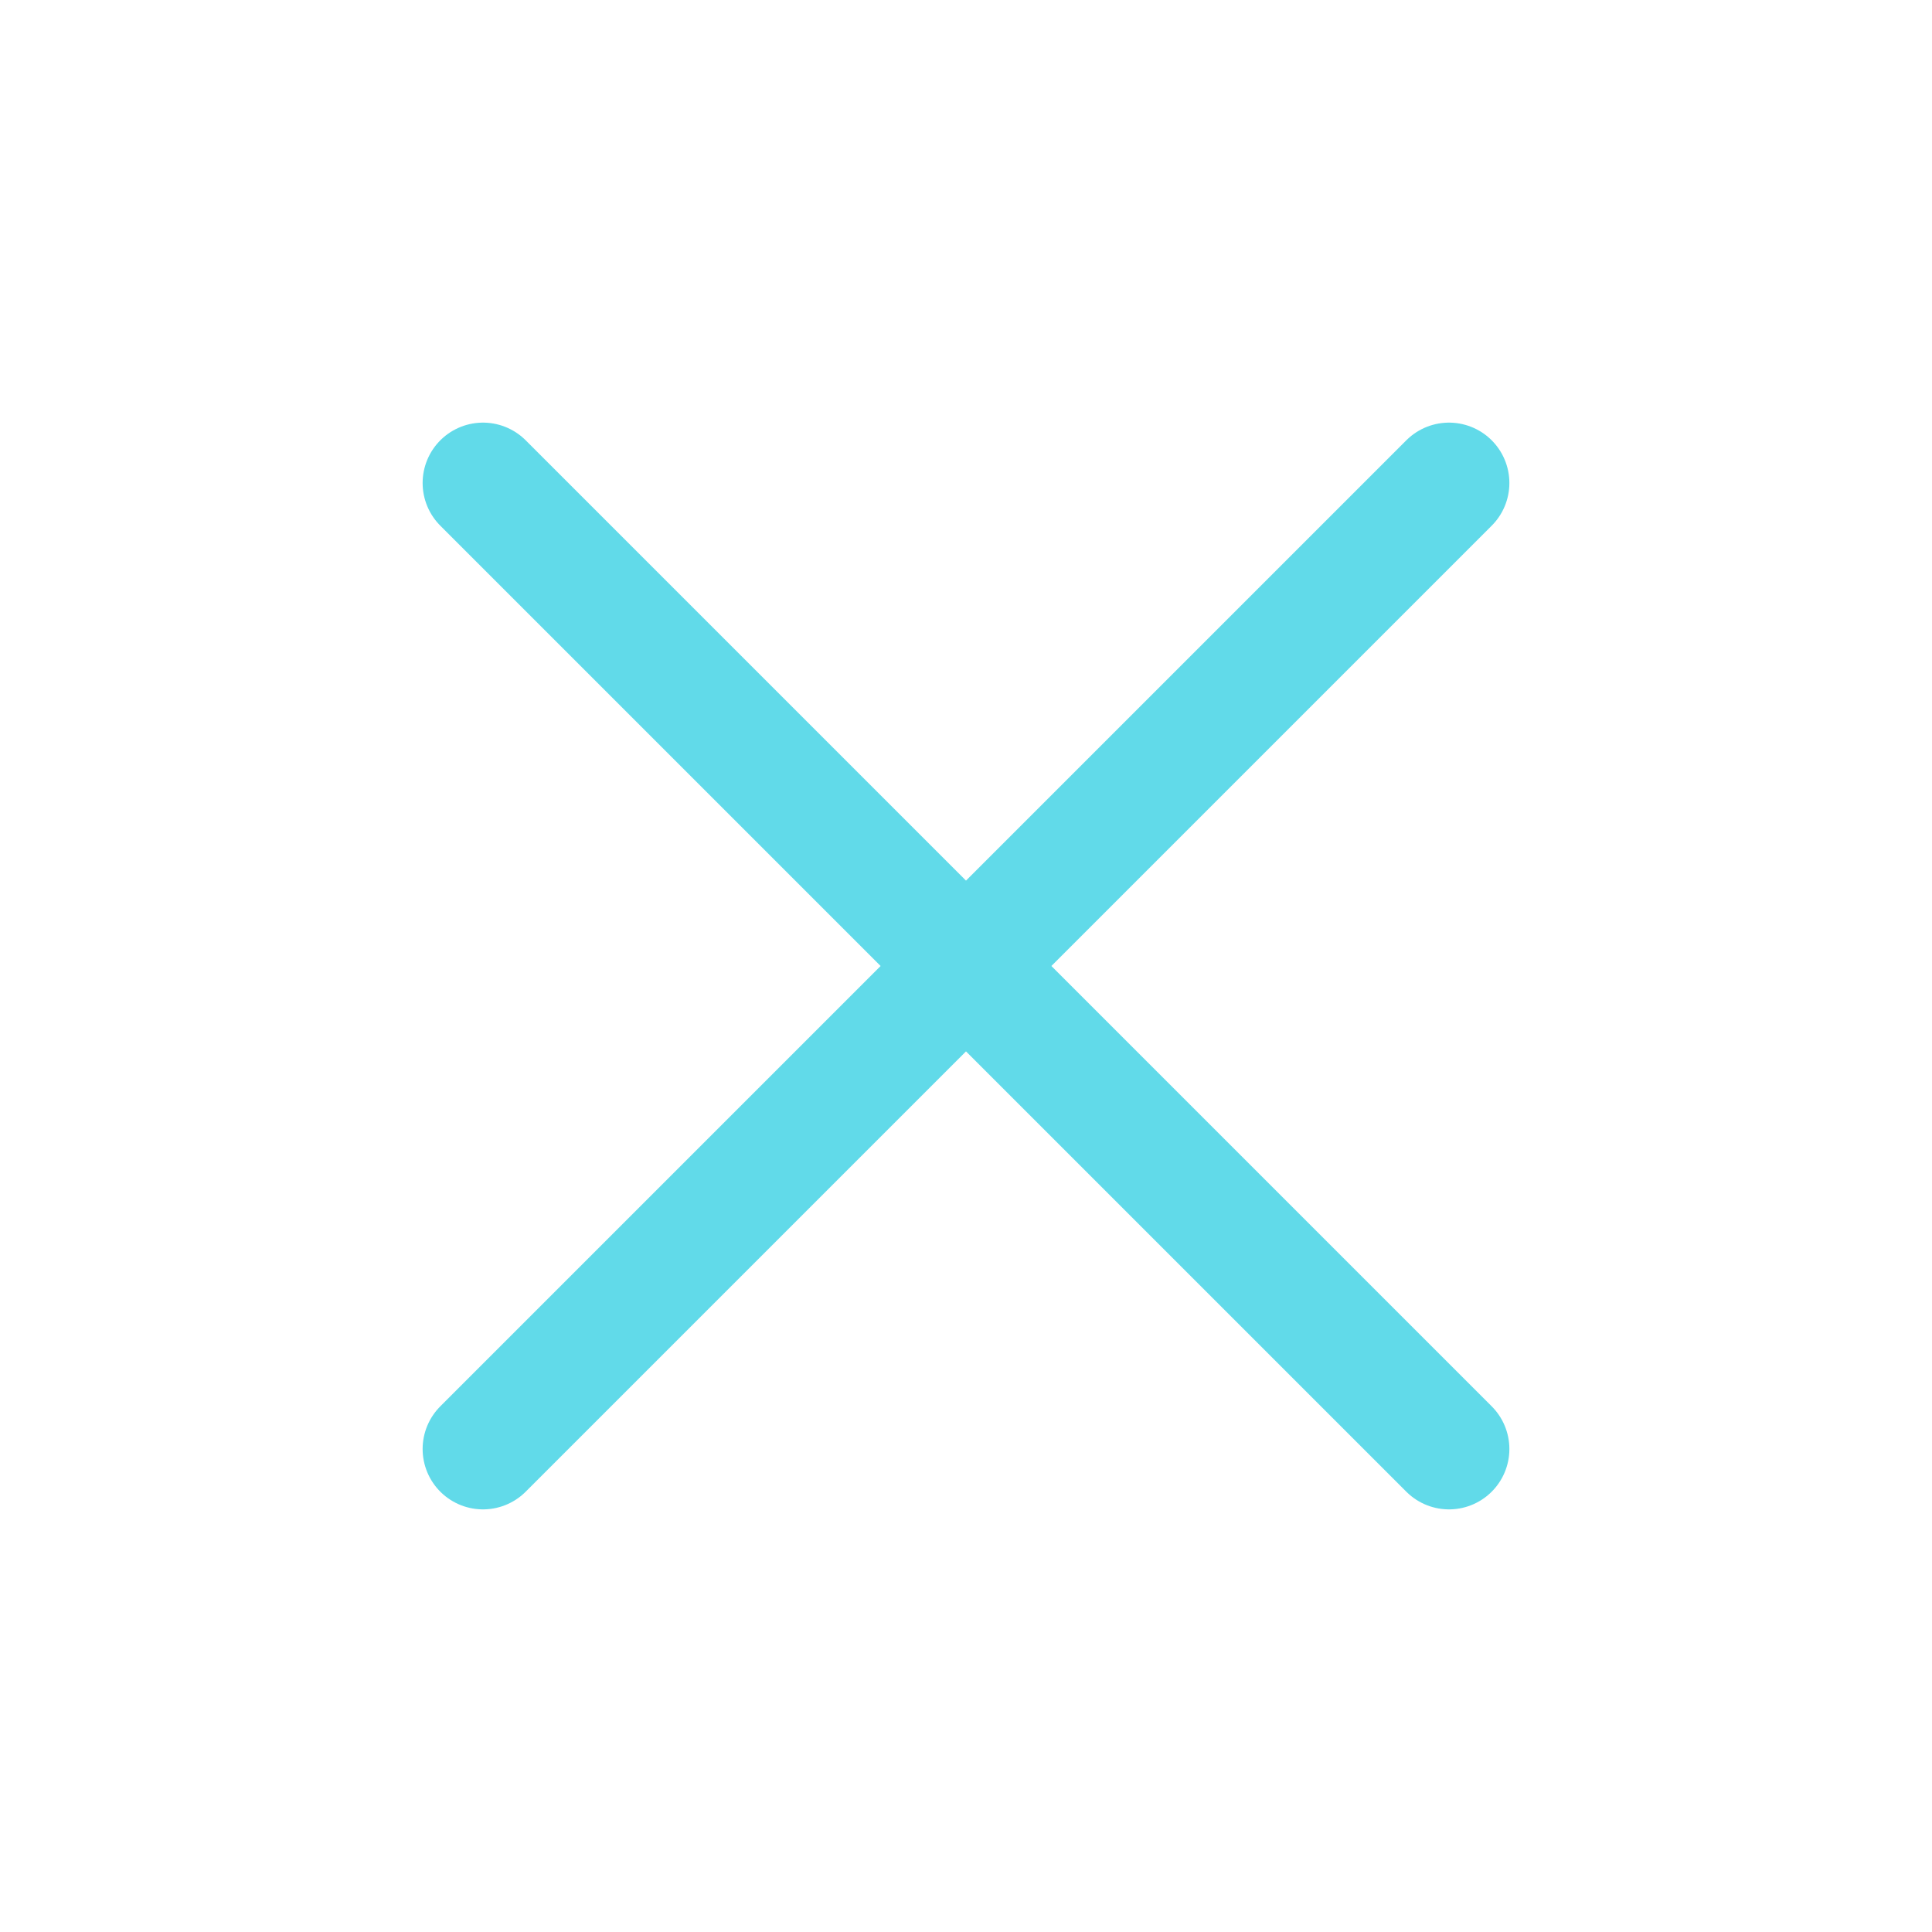
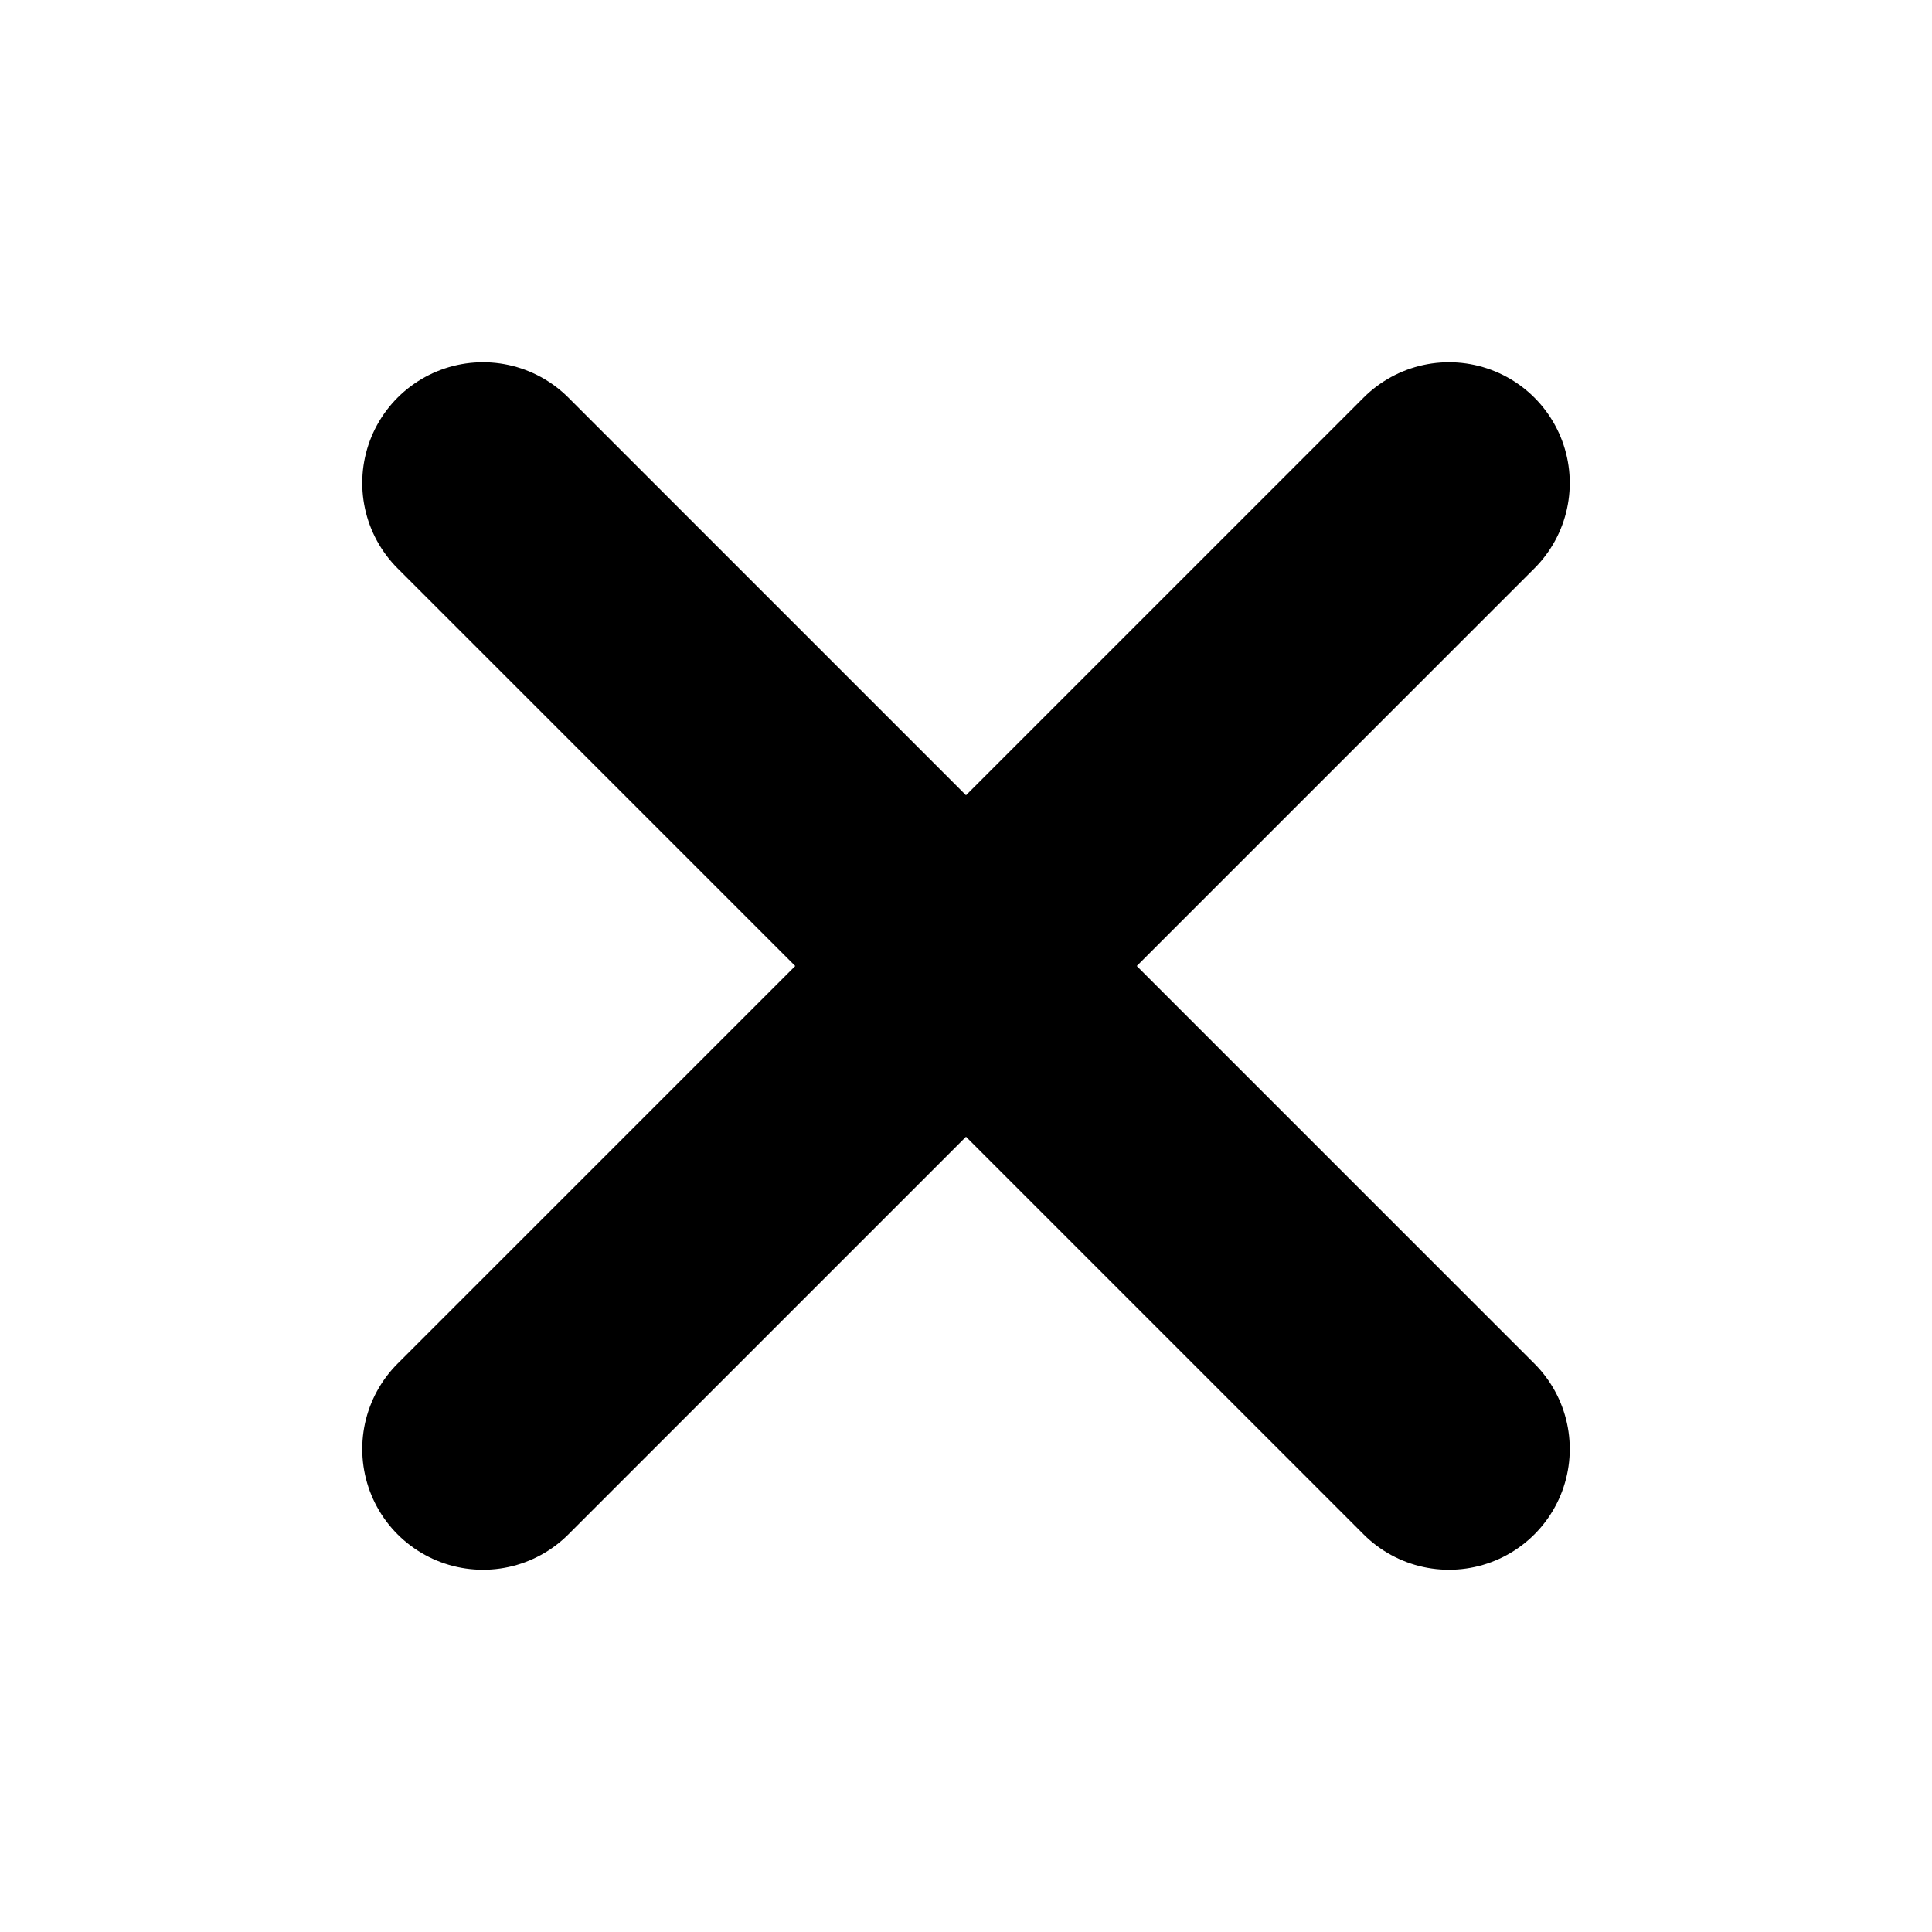
- <svg xmlns="http://www.w3.org/2000/svg" fill="none" viewBox="0 0 24 24" stroke-width="1.5" stroke="#61DAE9" class="w-6 h-6">
+ <svg xmlns="http://www.w3.org/2000/svg" fill="none" viewBox="0 0 24 24" stroke-width="3" stroke="#000000" class="w-6 h-6">
  <path stroke-linecap="round" stroke-linejoin="round" d="M6 18L18 6M6 6l12 12" />
</svg>
